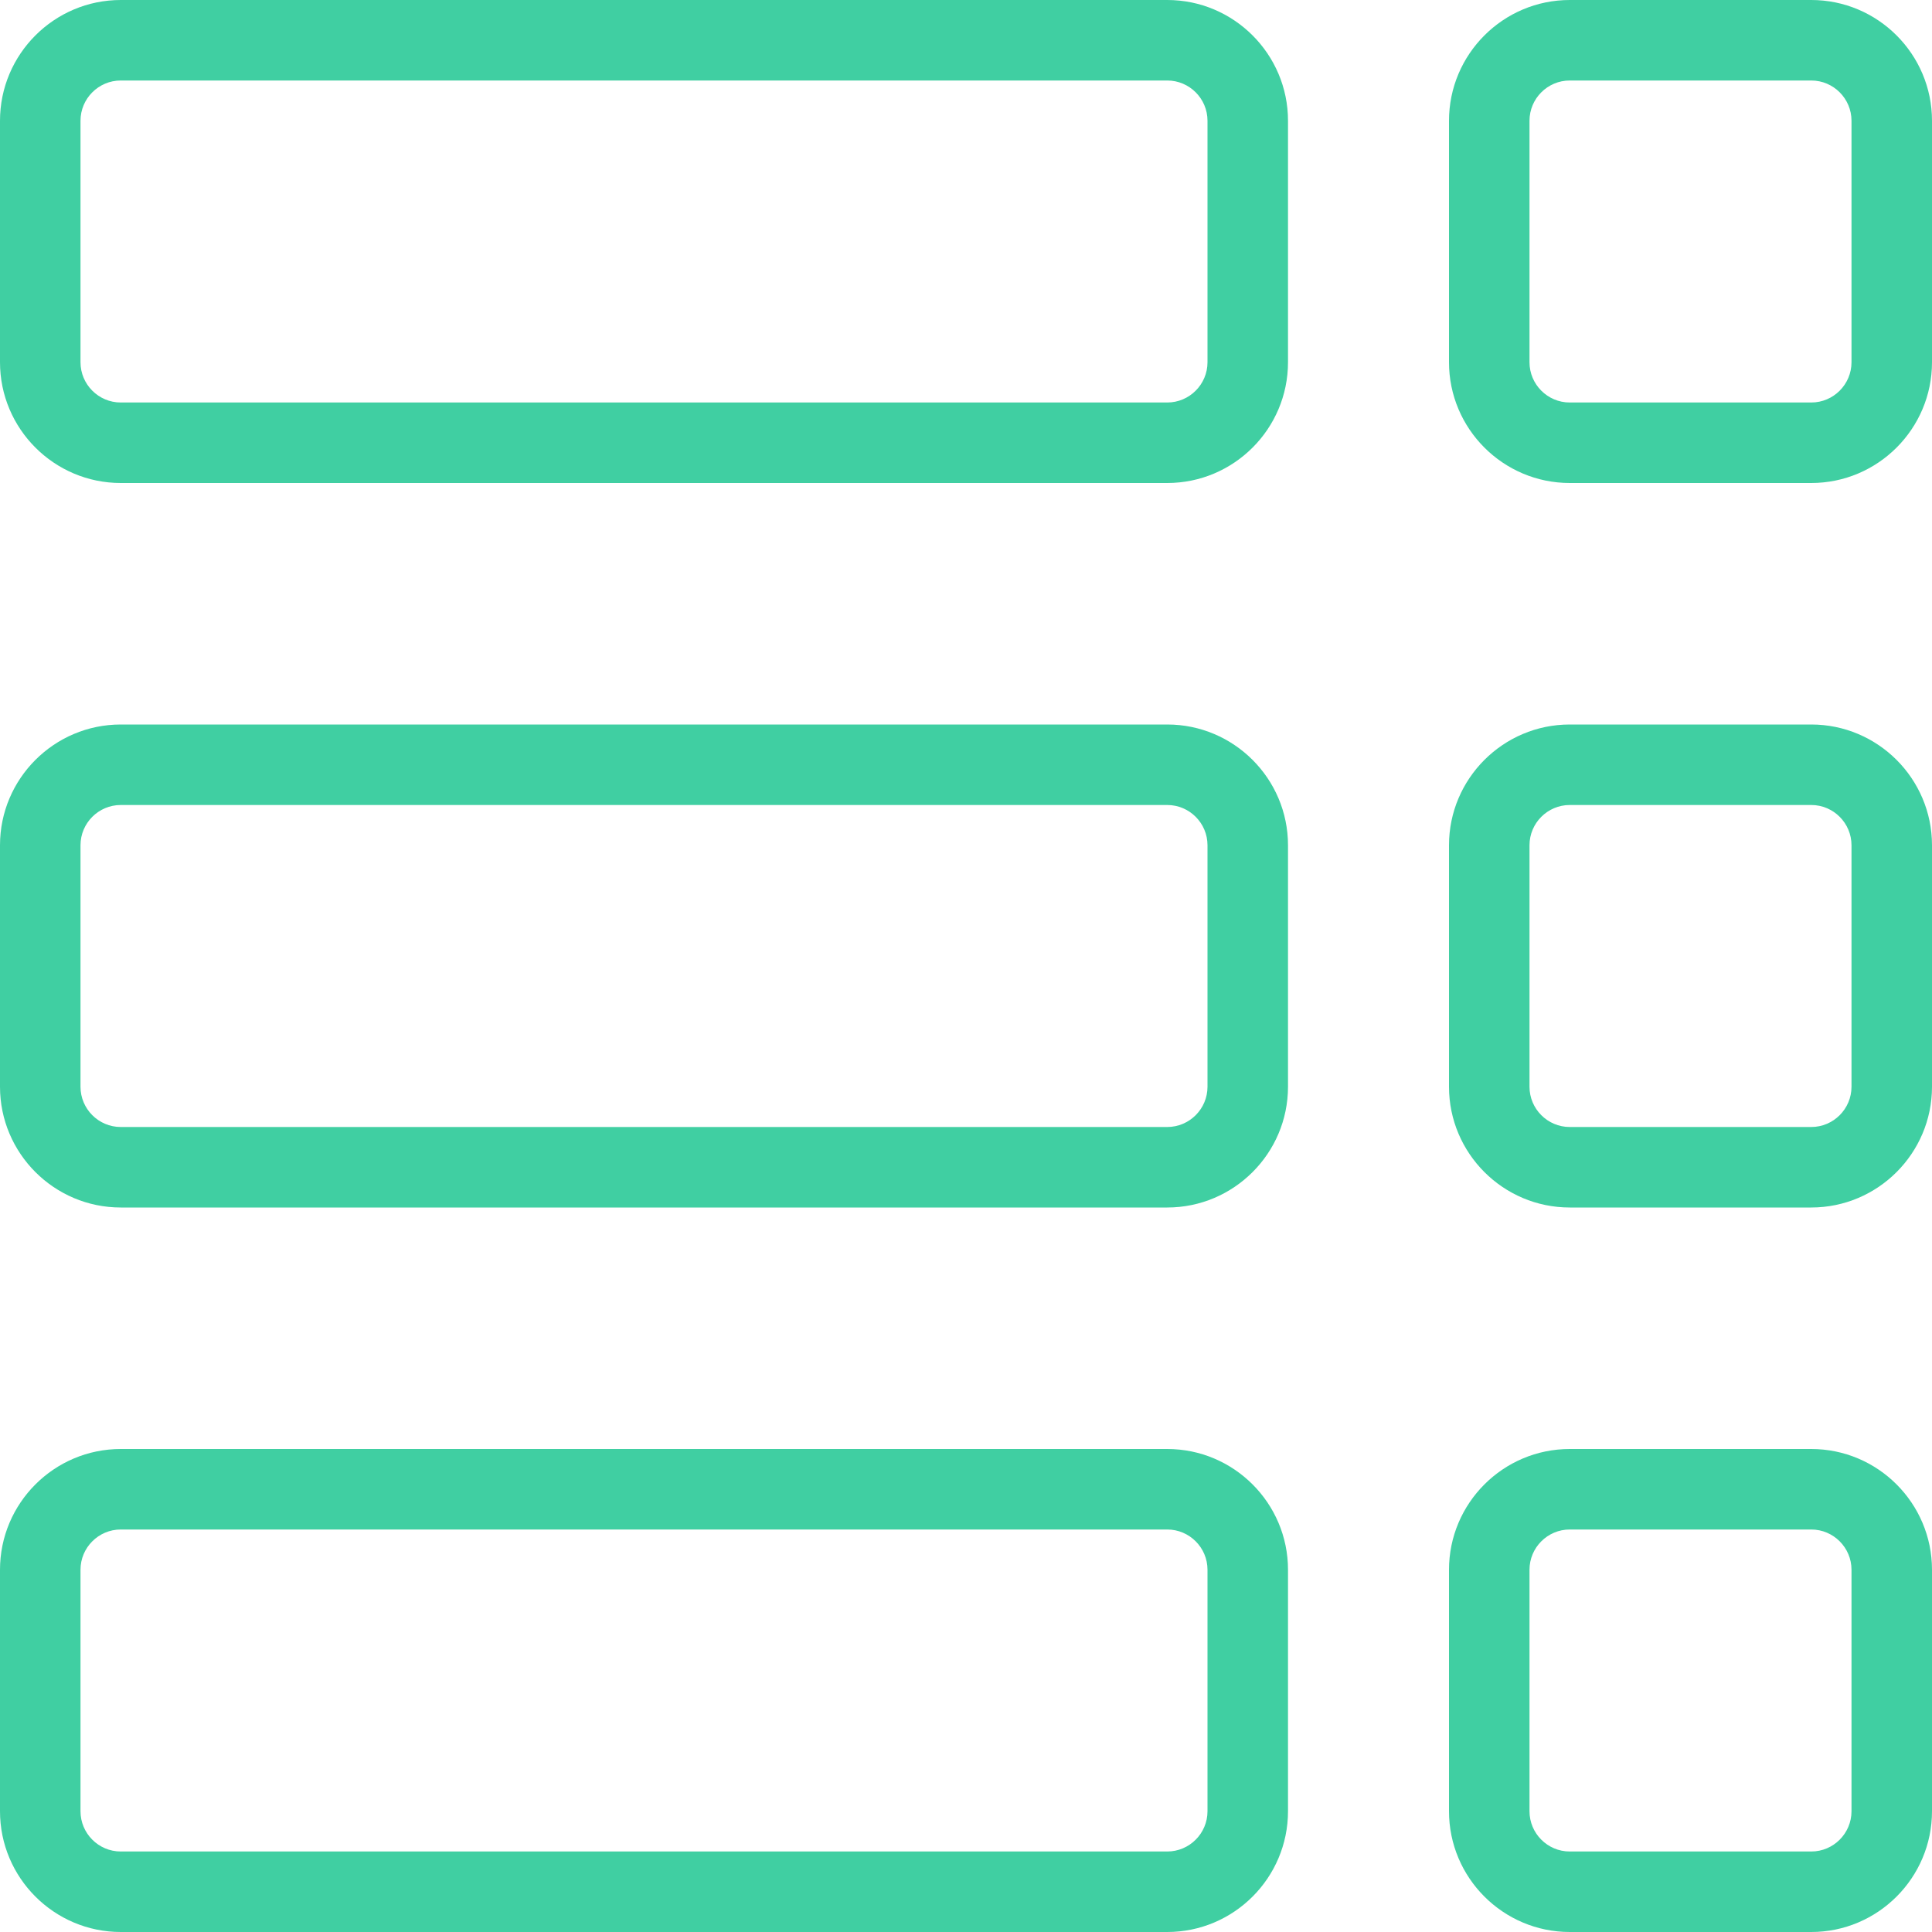
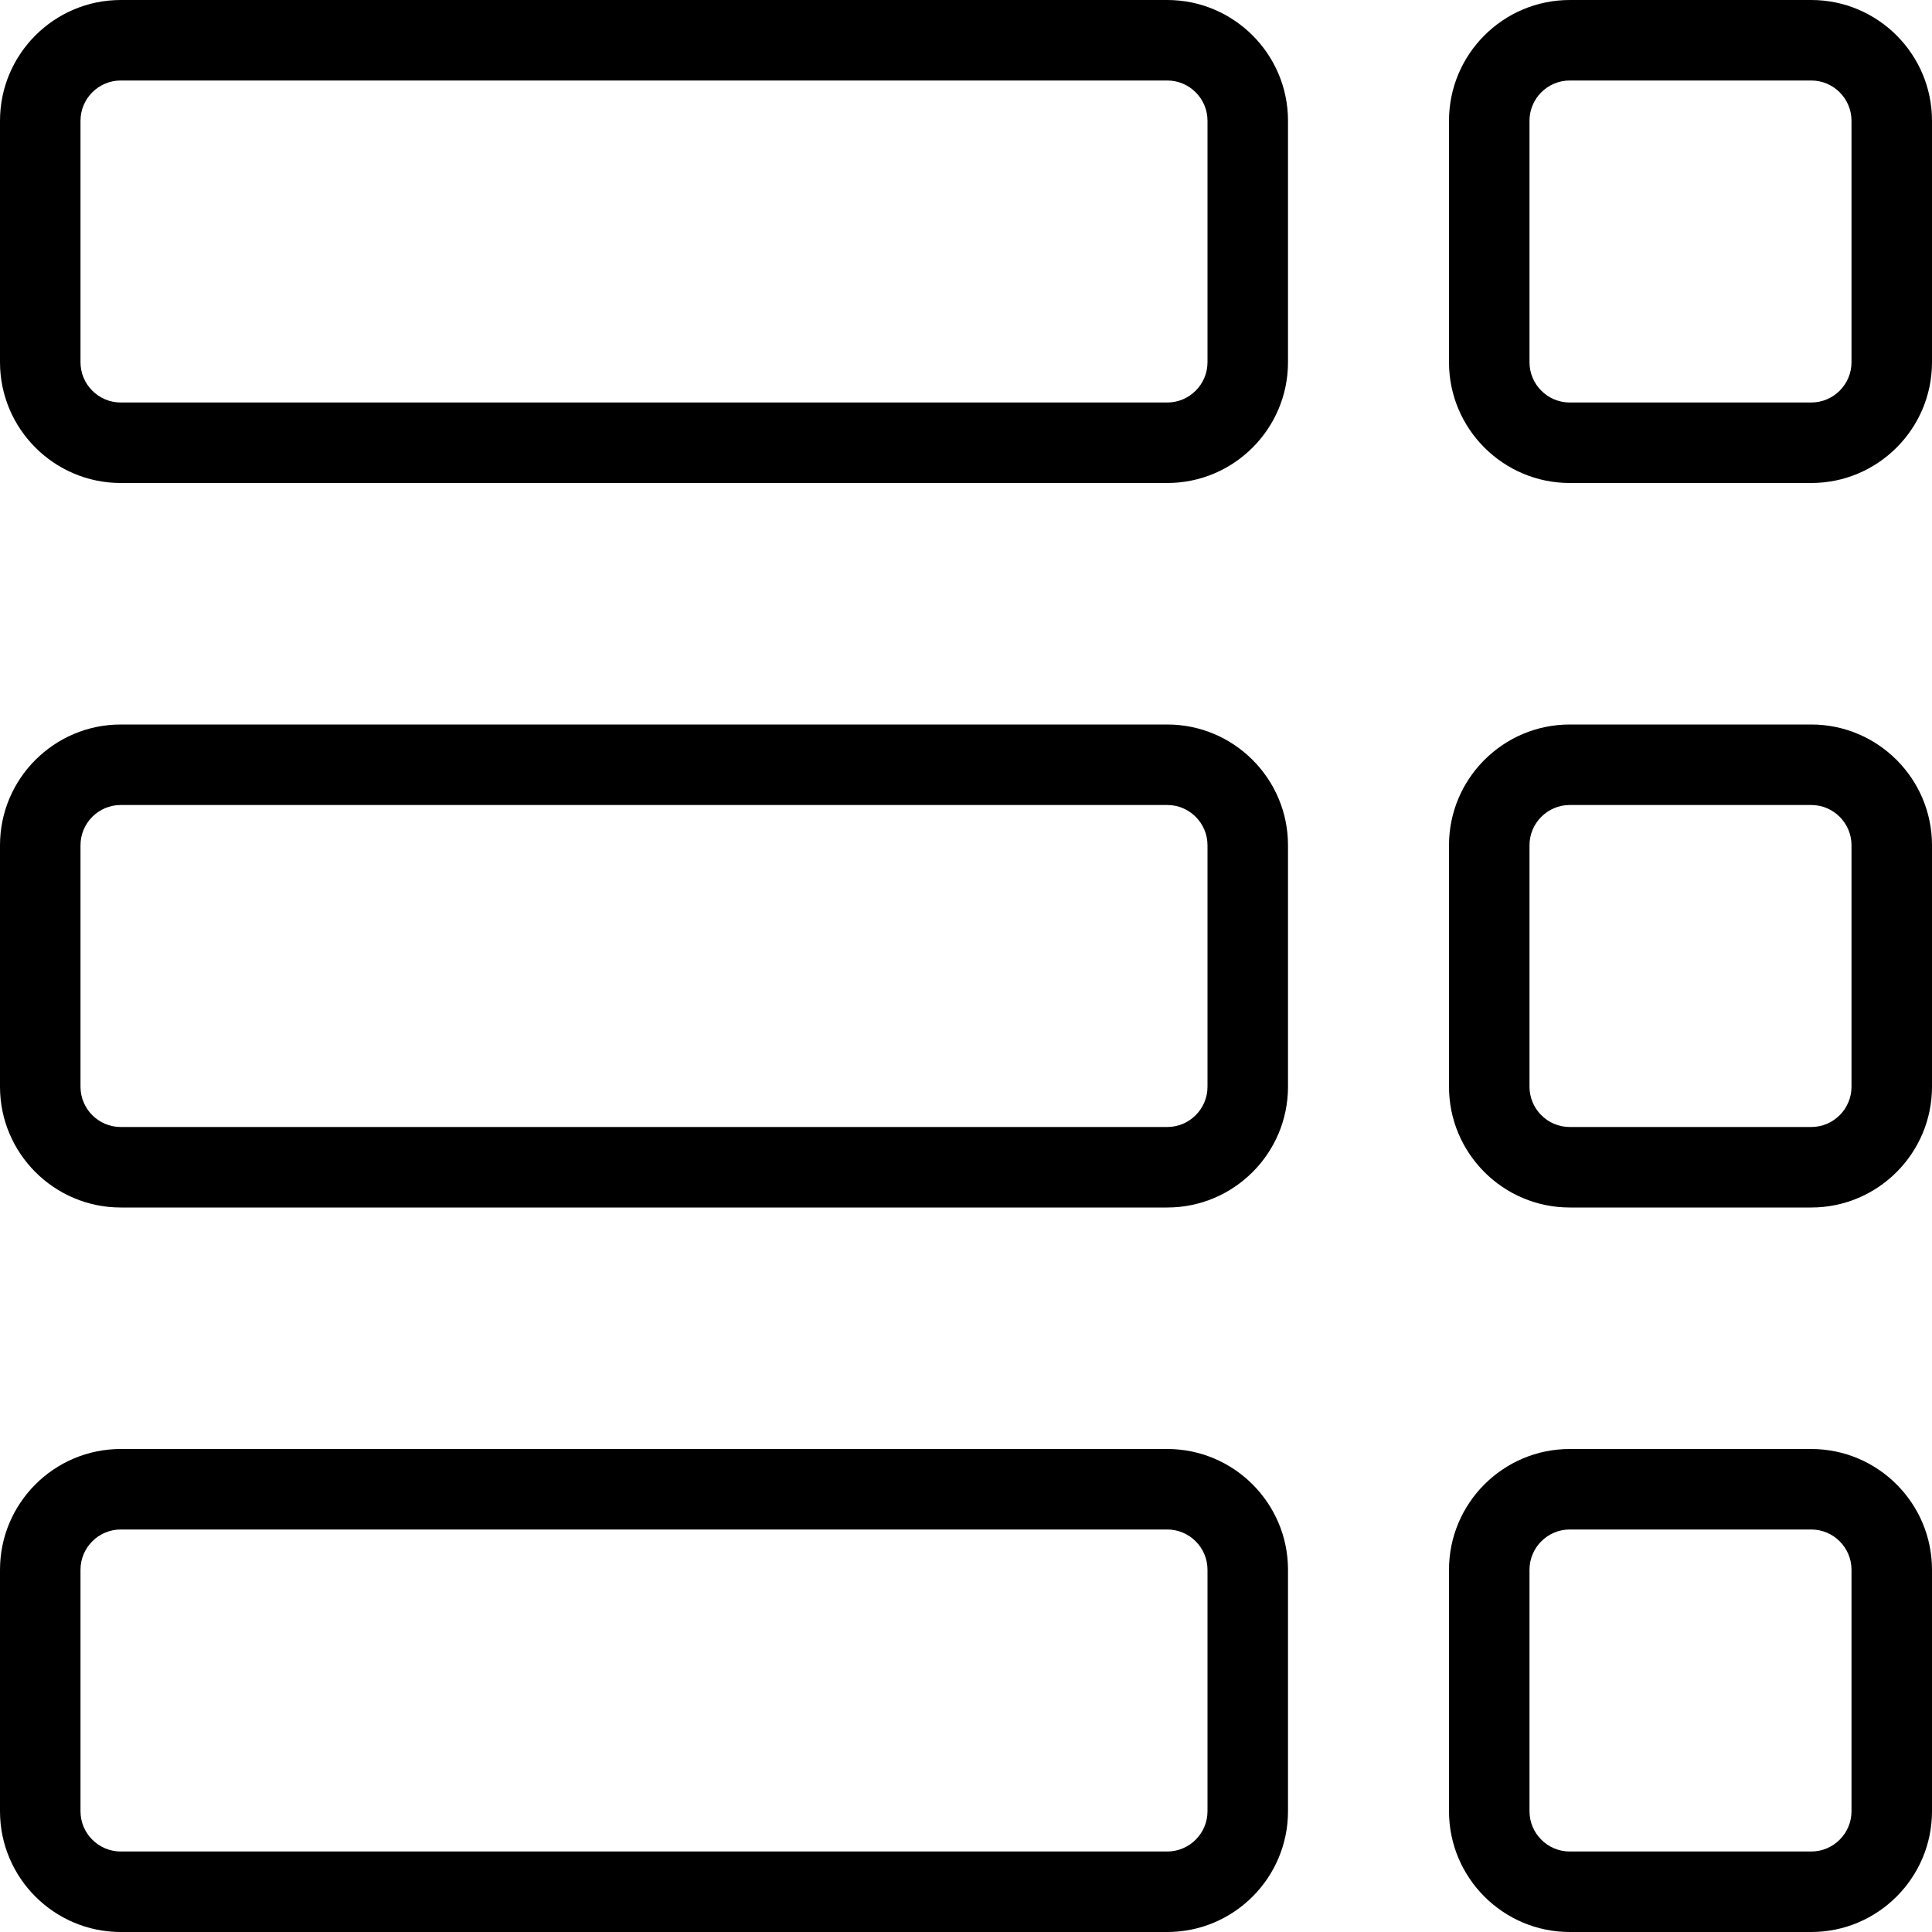
- <svg xmlns="http://www.w3.org/2000/svg" enable-background="new 0 0 24 24" height="512" fill="#40cfa2" viewBox="0 0 24 24" width="512">
+ <svg xmlns="http://www.w3.org/2000/svg" enable-background="new 0 0 24 24" height="512" fill="#000" viewBox="0 0 24 24" width="512">
  <path d="m22.5 24h-3c-.827 0-1.5-.673-1.5-1.5v-3c0-.827.673-1.5 1.5-1.5h3c.827 0 1.5.673 1.5 1.5v3c0 .827-.673 1.5-1.5 1.5zm-3-5c-.276 0-.5.225-.5.5v3c0 .275.224.5.5.5h3c.276 0 .5-.225.5-.5v-3c0-.275-.224-.5-.5-.5z" />
  <path d="m14.5 24h-13c-.827 0-1.5-.673-1.5-1.5v-3c0-.827.673-1.5 1.5-1.5h13c.827 0 1.5.673 1.5 1.5v3c0 .827-.673 1.5-1.5 1.5zm-13-5c-.276 0-.5.225-.5.5v3c0 .275.224.5.5.5h13c.276 0 .5-.225.5-.5v-3c0-.275-.224-.5-.5-.5z" />
  <path d="m22.5 15h-3c-.827 0-1.5-.673-1.5-1.5v-3c0-.827.673-1.5 1.5-1.5h3c.827 0 1.5.673 1.5 1.5v3c0 .827-.673 1.5-1.5 1.5zm-3-5c-.276 0-.5.225-.5.5v3c0 .275.224.5.5.5h3c.276 0 .5-.225.5-.5v-3c0-.275-.224-.5-.5-.5z" />
  <path d="m14.5 15h-13c-.827 0-1.5-.673-1.5-1.5v-3c0-.827.673-1.5 1.5-1.5h13c.827 0 1.5.673 1.5 1.5v3c0 .827-.673 1.5-1.5 1.5zm-13-5c-.276 0-.5.225-.5.5v3c0 .275.224.5.5.5h13c.276 0 .5-.225.5-.5v-3c0-.275-.224-.5-.5-.5z" />
  <path d="m22.5 6h-3c-.827 0-1.5-.673-1.5-1.5v-3c0-.827.673-1.5 1.5-1.5h3c.827 0 1.5.673 1.5 1.5v3c0 .827-.673 1.5-1.5 1.5zm-3-5c-.276 0-.5.225-.5.5v3c0 .275.224.5.5.5h3c.276 0 .5-.225.5-.5v-3c0-.275-.224-.5-.5-.5z" />
  <path d="m14.5 6h-13c-.827 0-1.5-.673-1.5-1.5v-3c0-.827.673-1.5 1.5-1.5h13c.827 0 1.5.673 1.5 1.5v3c0 .827-.673 1.5-1.5 1.5zm-13-5c-.276 0-.5.225-.5.5v3c0 .275.224.5.5.5h13c.276 0 .5-.225.5-.5v-3c0-.275-.224-.5-.5-.5z" />
</svg>
